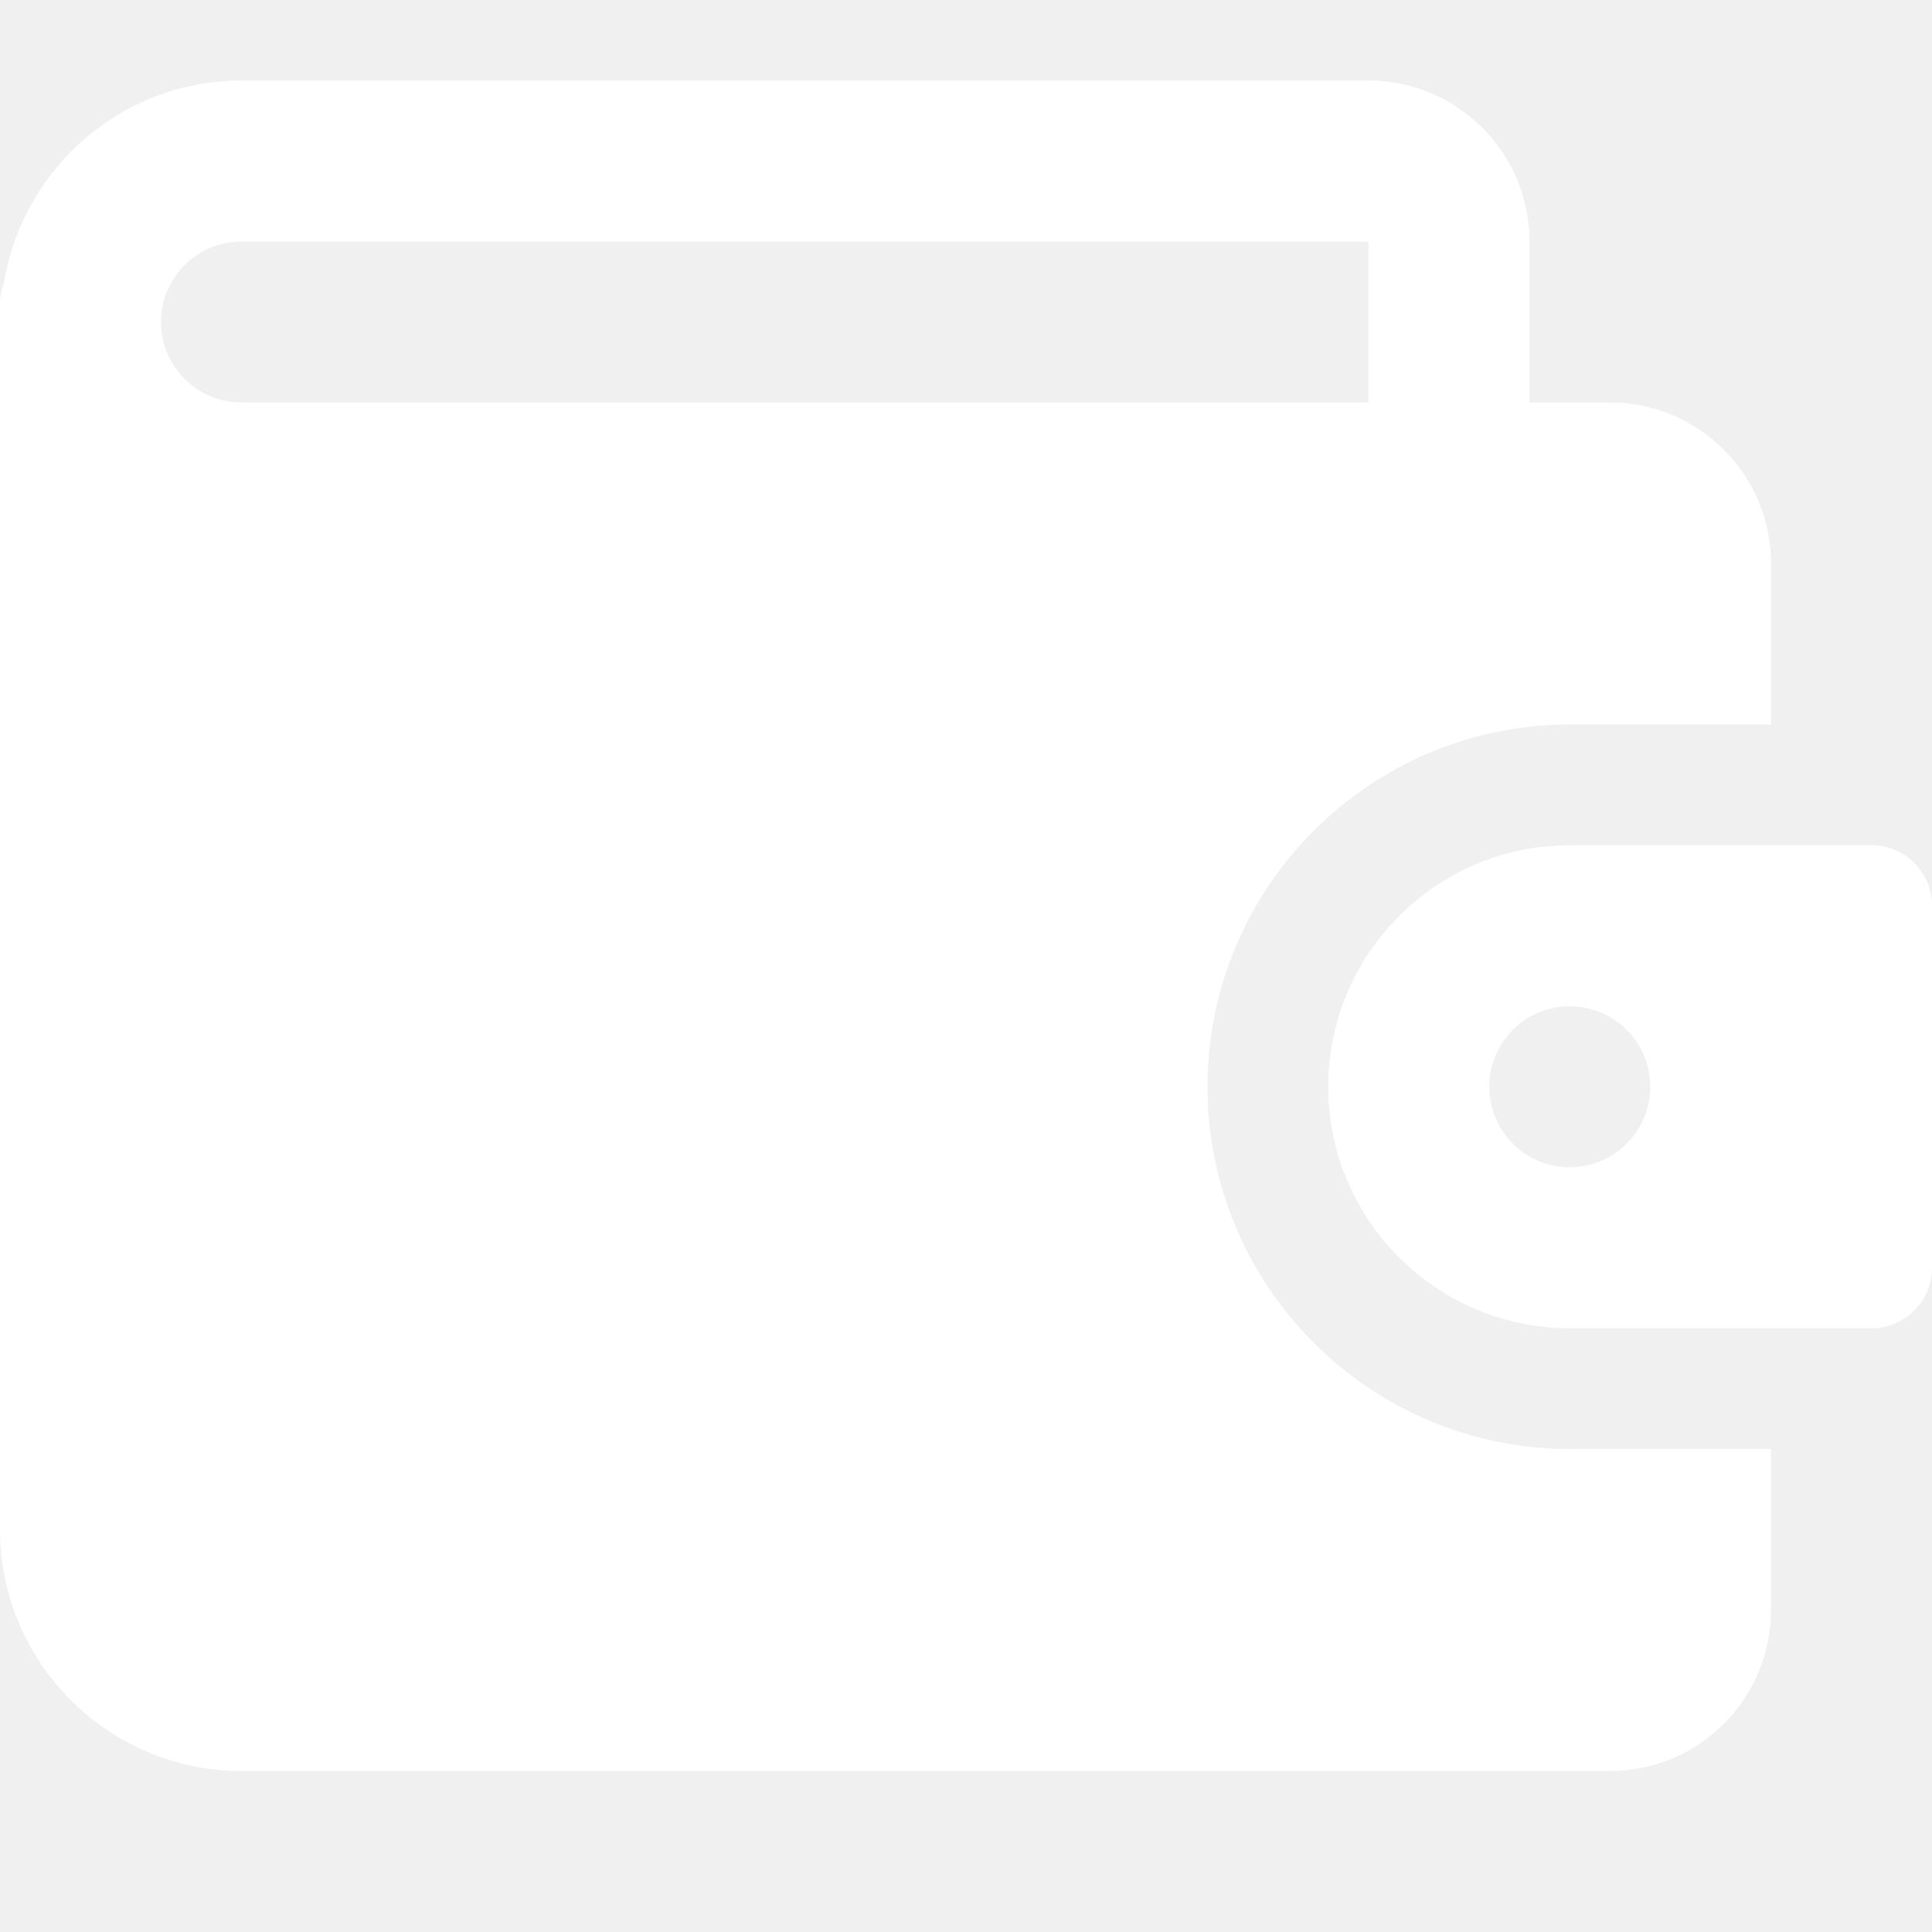
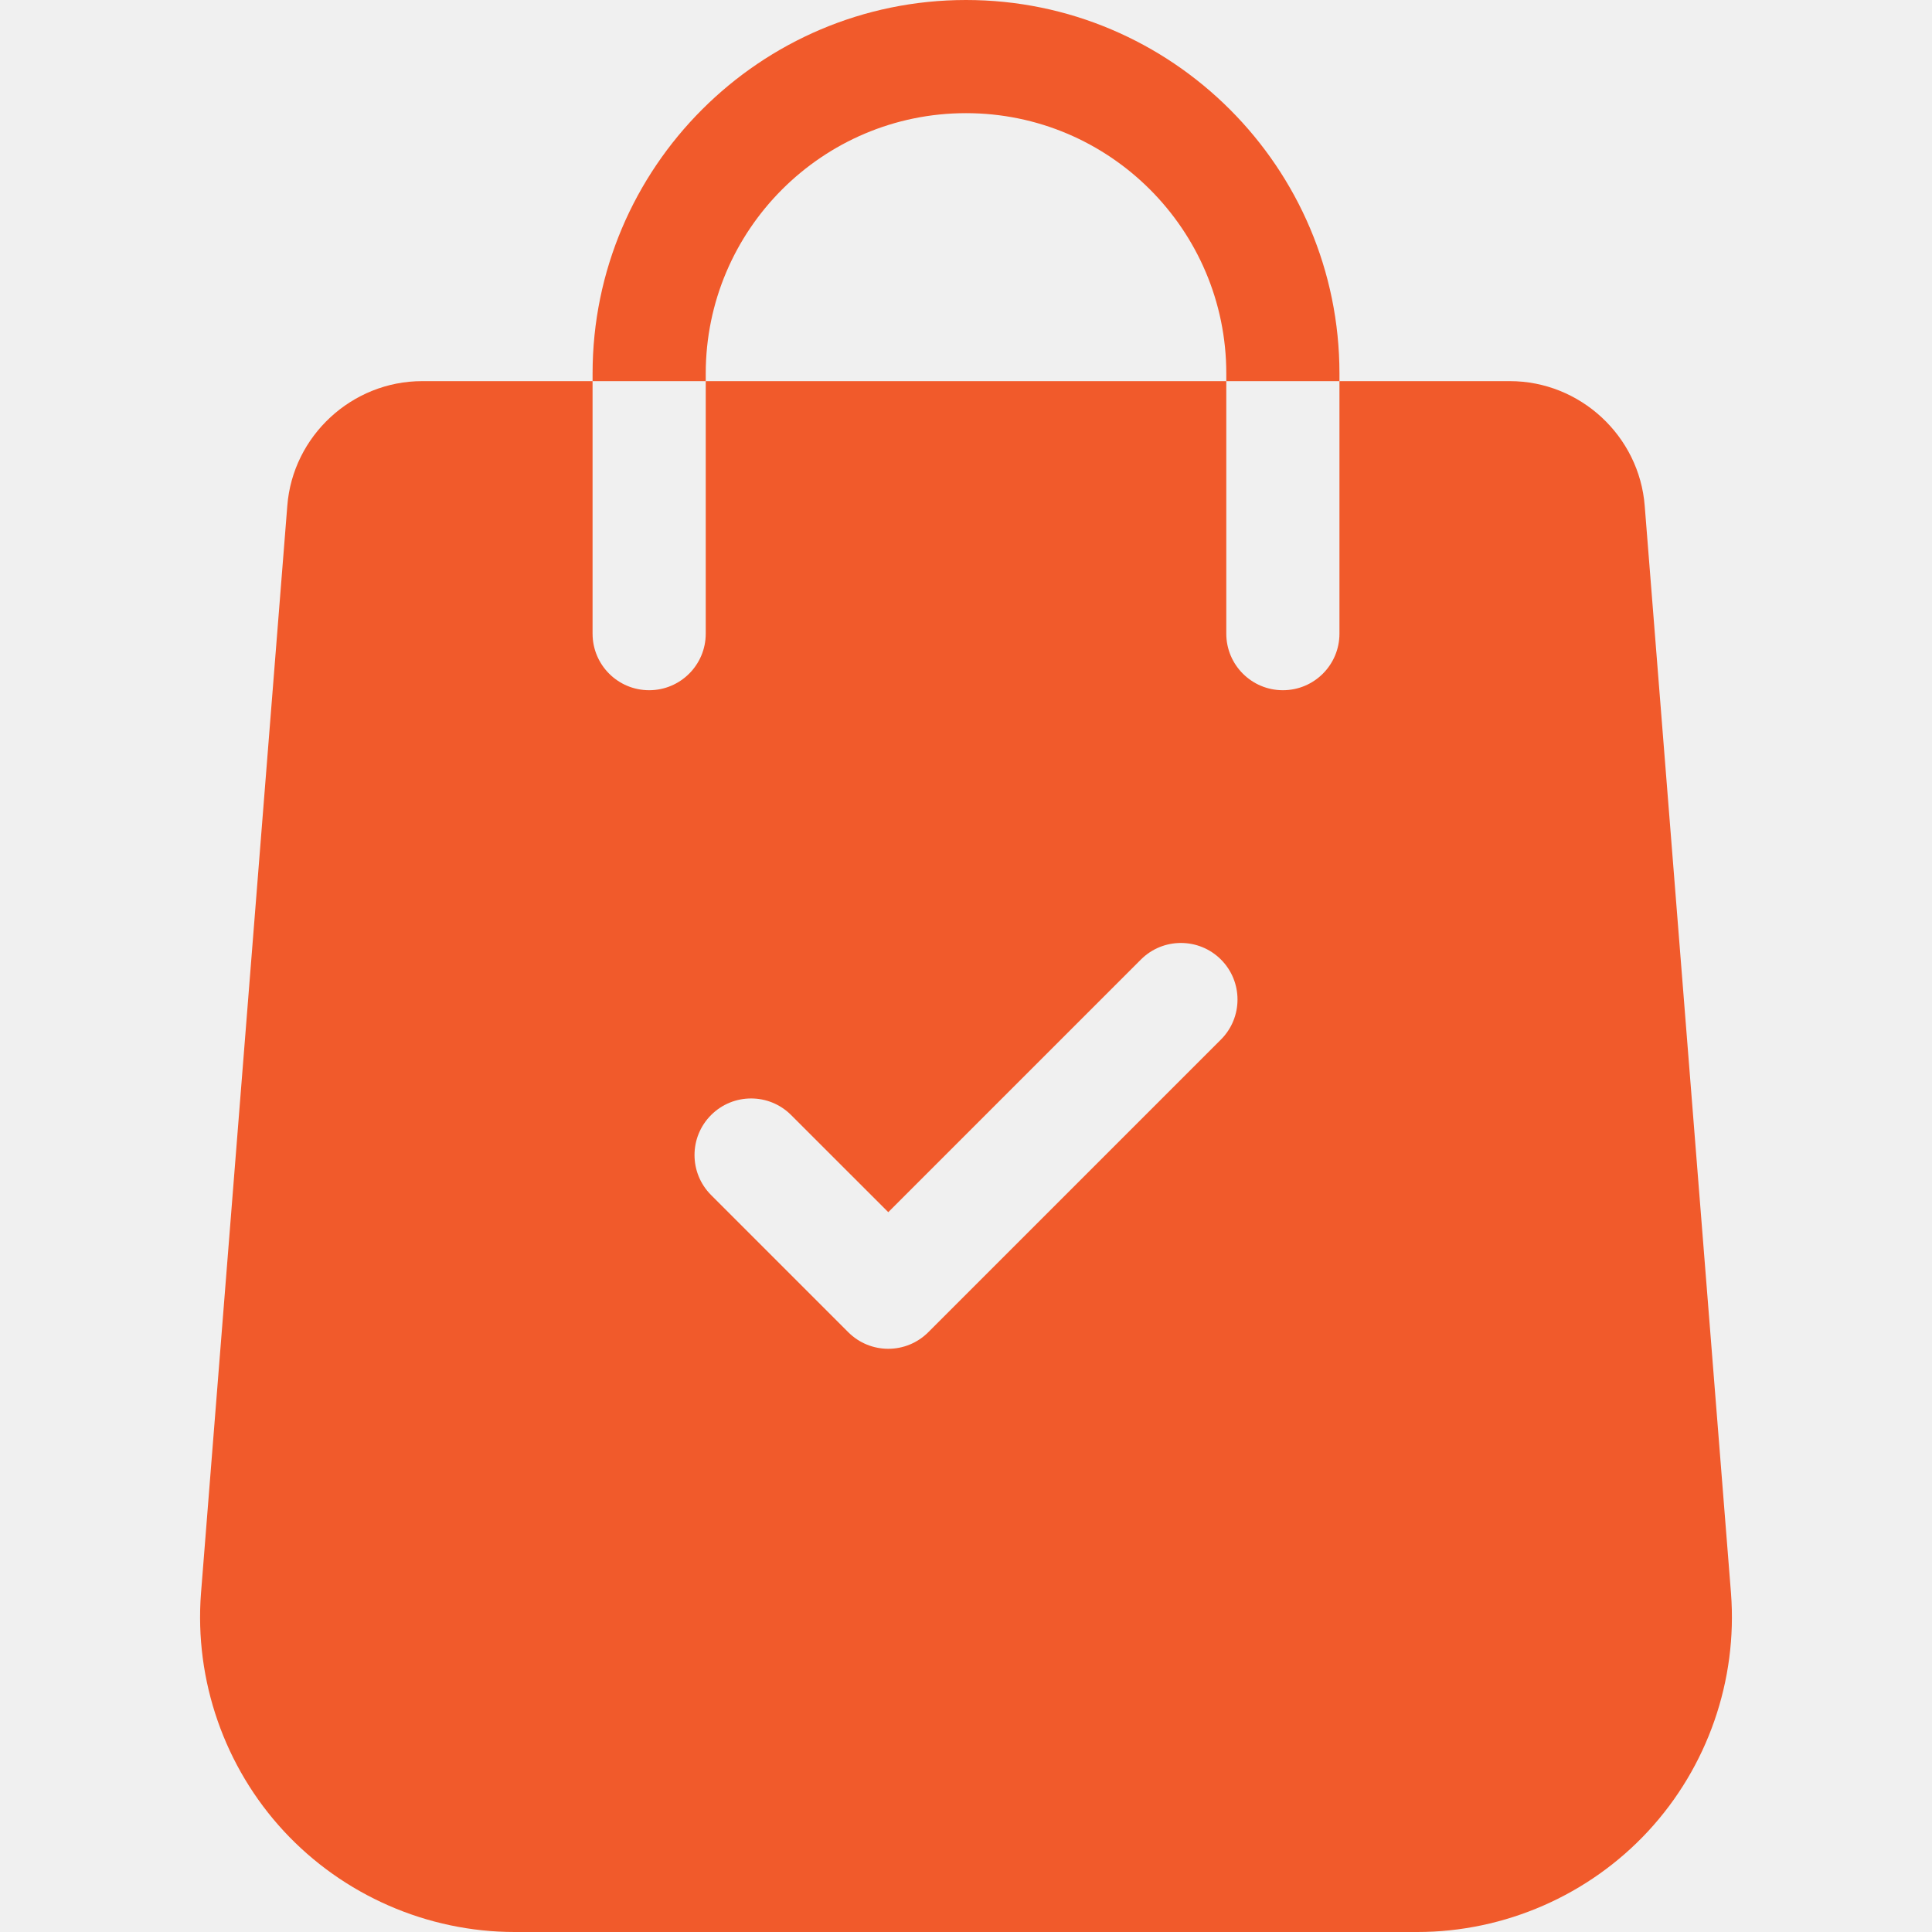
- <svg xmlns="http://www.w3.org/2000/svg" version="1.1" width="512" height="512" x="0" y="0" viewBox="0 0 24 24" style="enable-background:new 0 0 512 512" xml:space="preserve">
+ <svg xmlns="http://www.w3.org/2000/svg" version="1.1" width="512" height="512" x="0" y="0" viewBox="0 0 512 512" style="enable-background:new 0 0 512 512" xml:space="preserve" class="">
  <g>
-     <path d="m19.5 18c-2.481 0-4.5-2.019-4.5-4.5s2.019-4.5 4.5-4.5h2.5v-2c0-1.103-.897-2-2-2h-1v-2c0-1.103-.897-2-2-2h-14c-1.483 0-2.709 1.084-2.949 2.499-.022.082-.051.162-.051.251v15.25c0 1.654 1.346 3 3 3h17c1.103 0 2-.897 2-2v-2zm-17.5-14c0-.551.448-1 1-1h14v2h-14c-.552 0-1-.449-1-1z" fill="#ffffff" data-original="#000000" style="" />
-     <path d="m23.25 10.5h-3.75c-1.654 0-3 1.346-3 3s1.346 3 3 3h3.75c.414 0 .75-.336.75-.75v-4.5c0-.414-.336-.75-.75-.75zm-3.75 4c-.552 0-1-.448-1-1s.448-1 1-1 1 .448 1 1-.448 1-1 1z" fill="#ffffff" data-original="#000000" style="" />
+     <g>
+       <g>
+         <path d="M458.732,422.212l-22.862-288.109c-1.419-18.563-17.124-33.098-35.737-33.098h-45.164v66.917    c0,8.287-6.708,14.995-14.995,14.995c-8.277,0-14.995-6.708-14.995-14.995v-66.917H187.028v66.917    c0,8.287-6.718,14.995-14.995,14.995c-8.287,0-14.995-6.708-14.995-14.995v-66.917h-45.164c-18.613,0-34.318,14.535-35.737,33.058    L53.265,422.252c-1.769,23.082,6.238,46.054,21.962,63.028C90.952,502.253,113.244,512,136.386,512h239.236    c23.142,0,45.434-9.747,61.159-26.721C452.505,468.305,460.512,445.333,458.732,422.212z M323.56,275.493l-77.553,77.553    c-2.929,2.929-6.768,4.398-10.606,4.398c-3.839,0-7.677-1.469-10.606-4.398l-36.347-36.347c-5.858-5.858-5.858-15.345,0-21.203    c5.858-5.858,15.355-5.858,21.203,0l25.751,25.741l66.956-66.956c5.848-5.848,15.345-5.848,21.203,0    C329.418,260.139,329.418,269.635,323.56,275.493z" fill="#f15a2b" data-original="#000000" style="" />
+       </g>
+     </g>
+     <g>
+       <g>
+         <path d="M256.004,0c-54.571,0-98.965,44.404-98.965,98.975v2.029h29.99v-2.029c0-38.037,30.939-68.986,68.976-68.986    s68.976,30.949,68.976,68.986v2.029h29.989v-2.029C354.969,44.404,310.575,0,256.004,0z" fill="#f15a2b" data-original="#000000" style="" />
+       </g>
+     </g>
+     <g>
+ </g>
+     <g>
+ </g>
+     <g>
+ </g>
+     <g>
+ </g>
+     <g>
+ </g>
+     <g>
+ </g>
+     <g>
+ </g>
+     <g>
+ </g>
+     <g>
+ </g>
+     <g>
+ </g>
+     <g>
+ </g>
+     <g>
+ </g>
+     <g>
+ </g>
+     <g>
+ </g>
+     <g>
+ </g>
  </g>
</svg>
